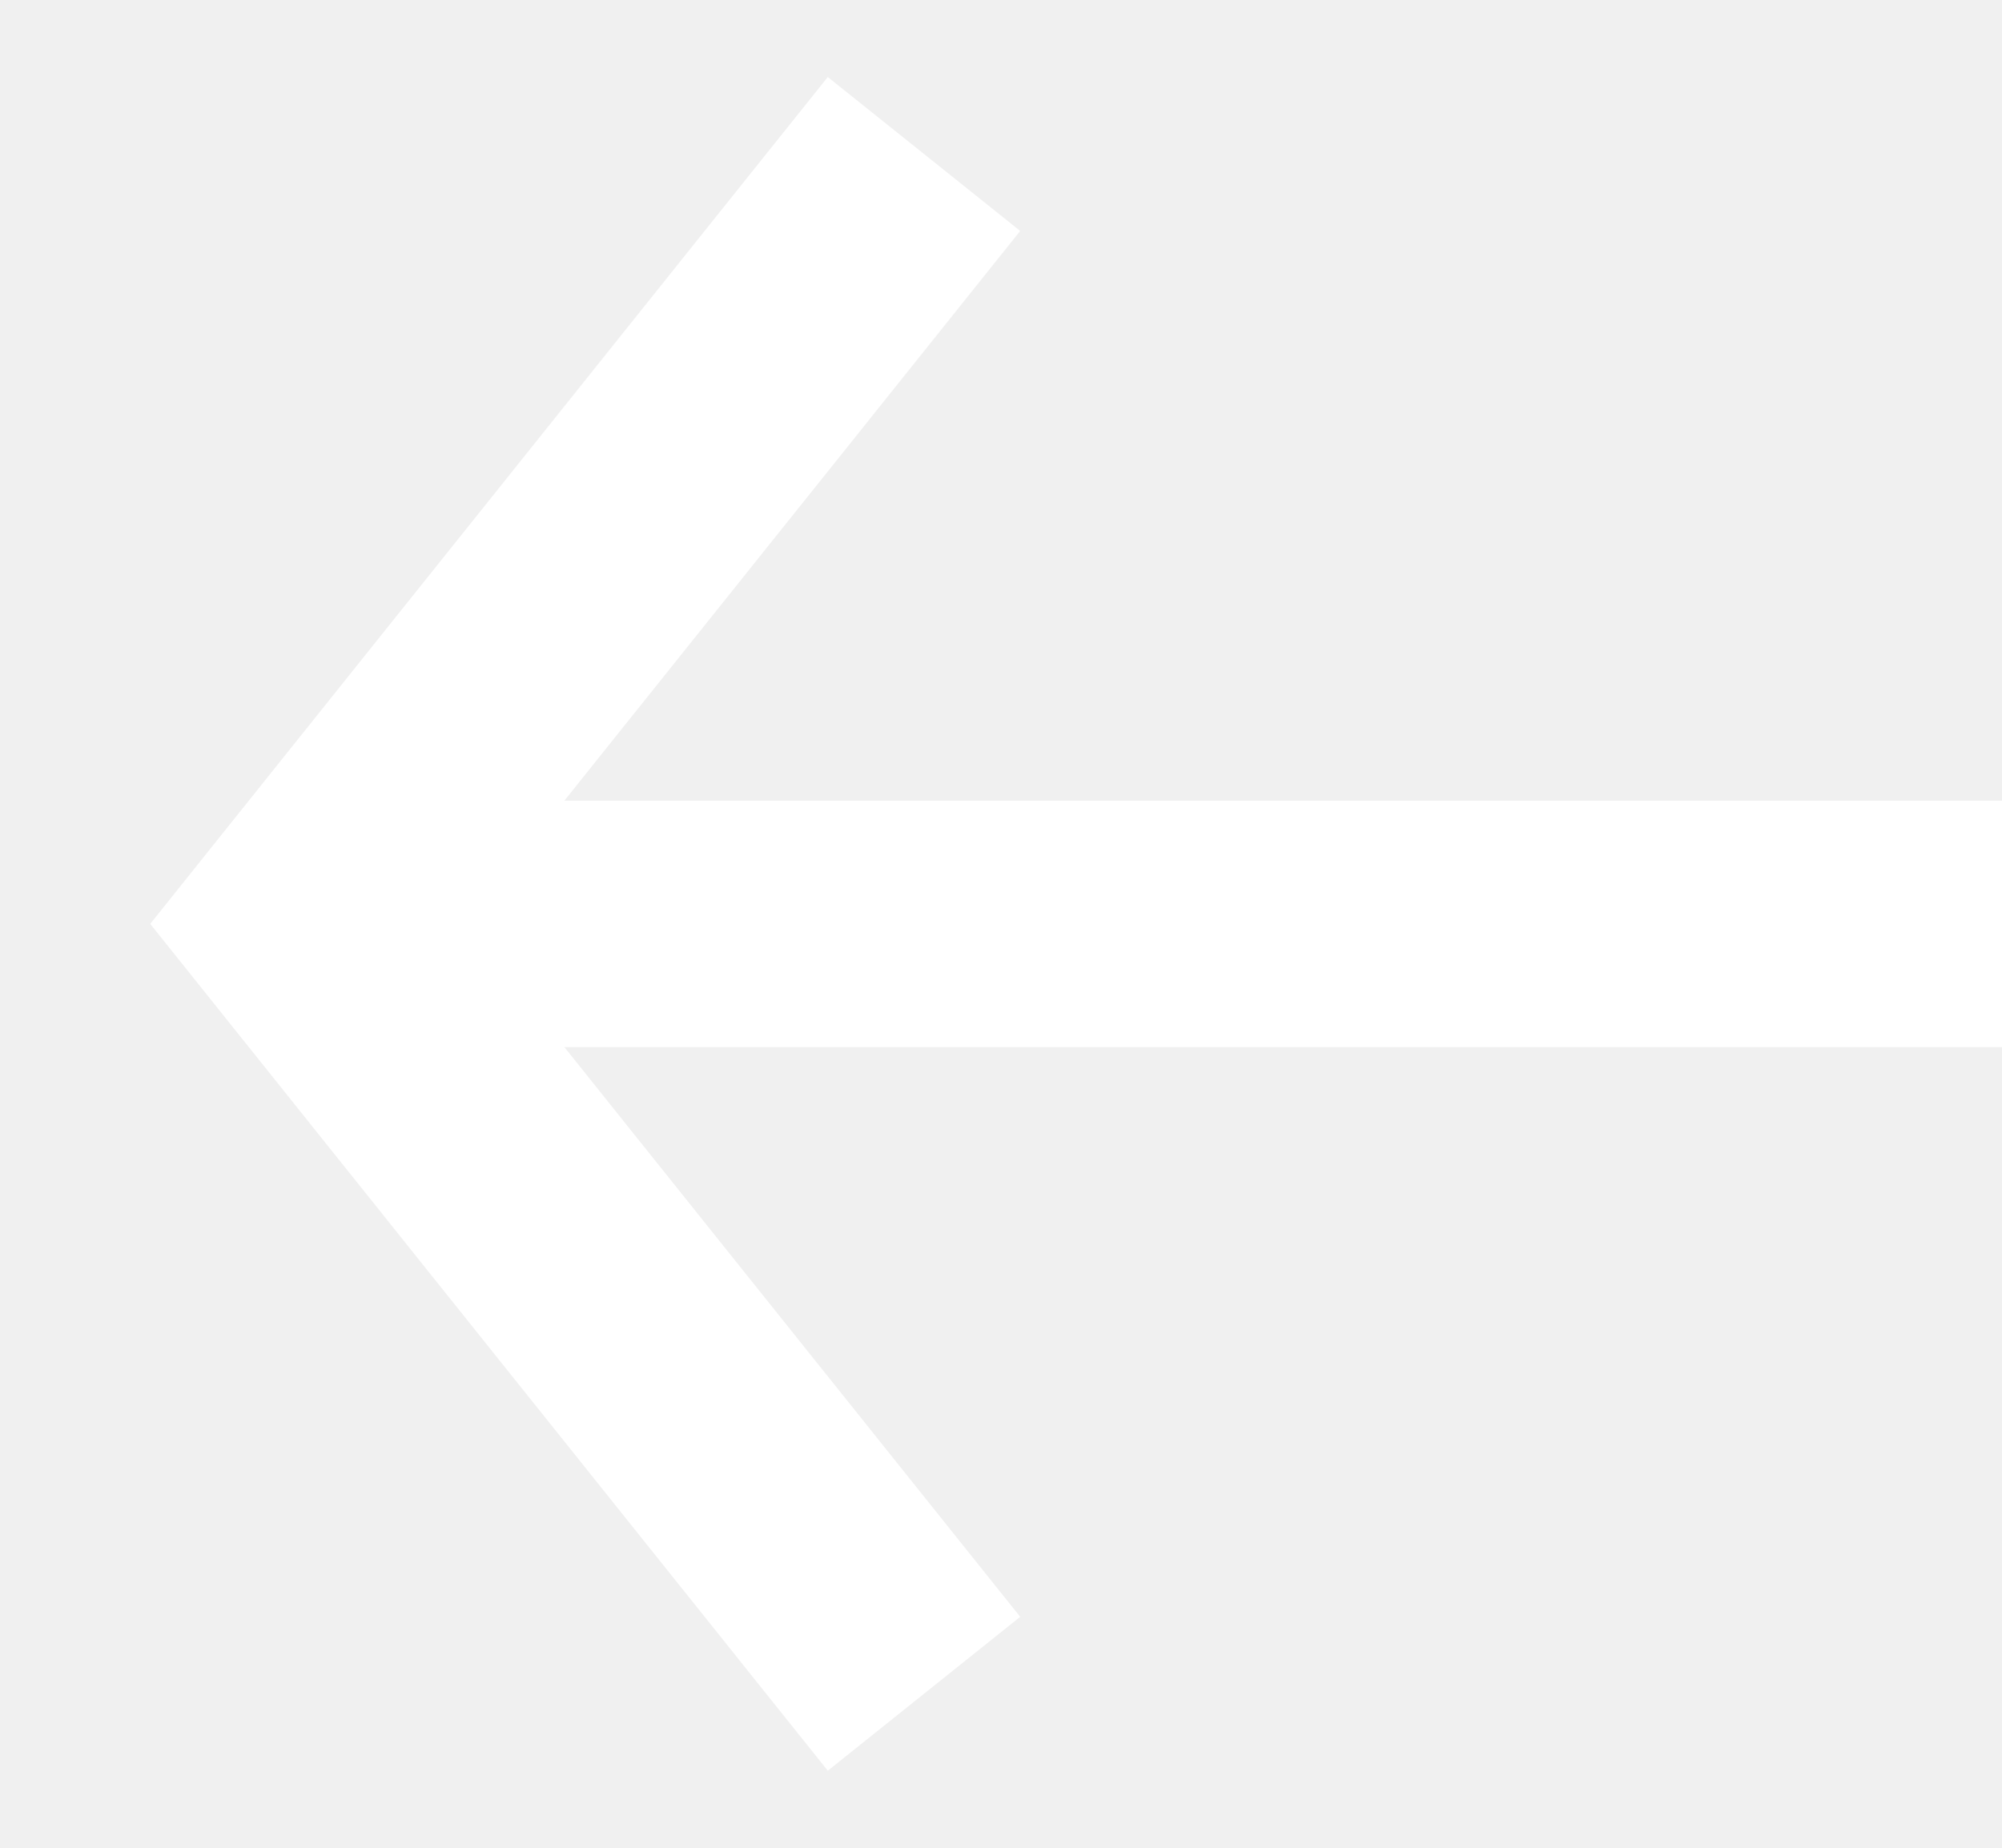
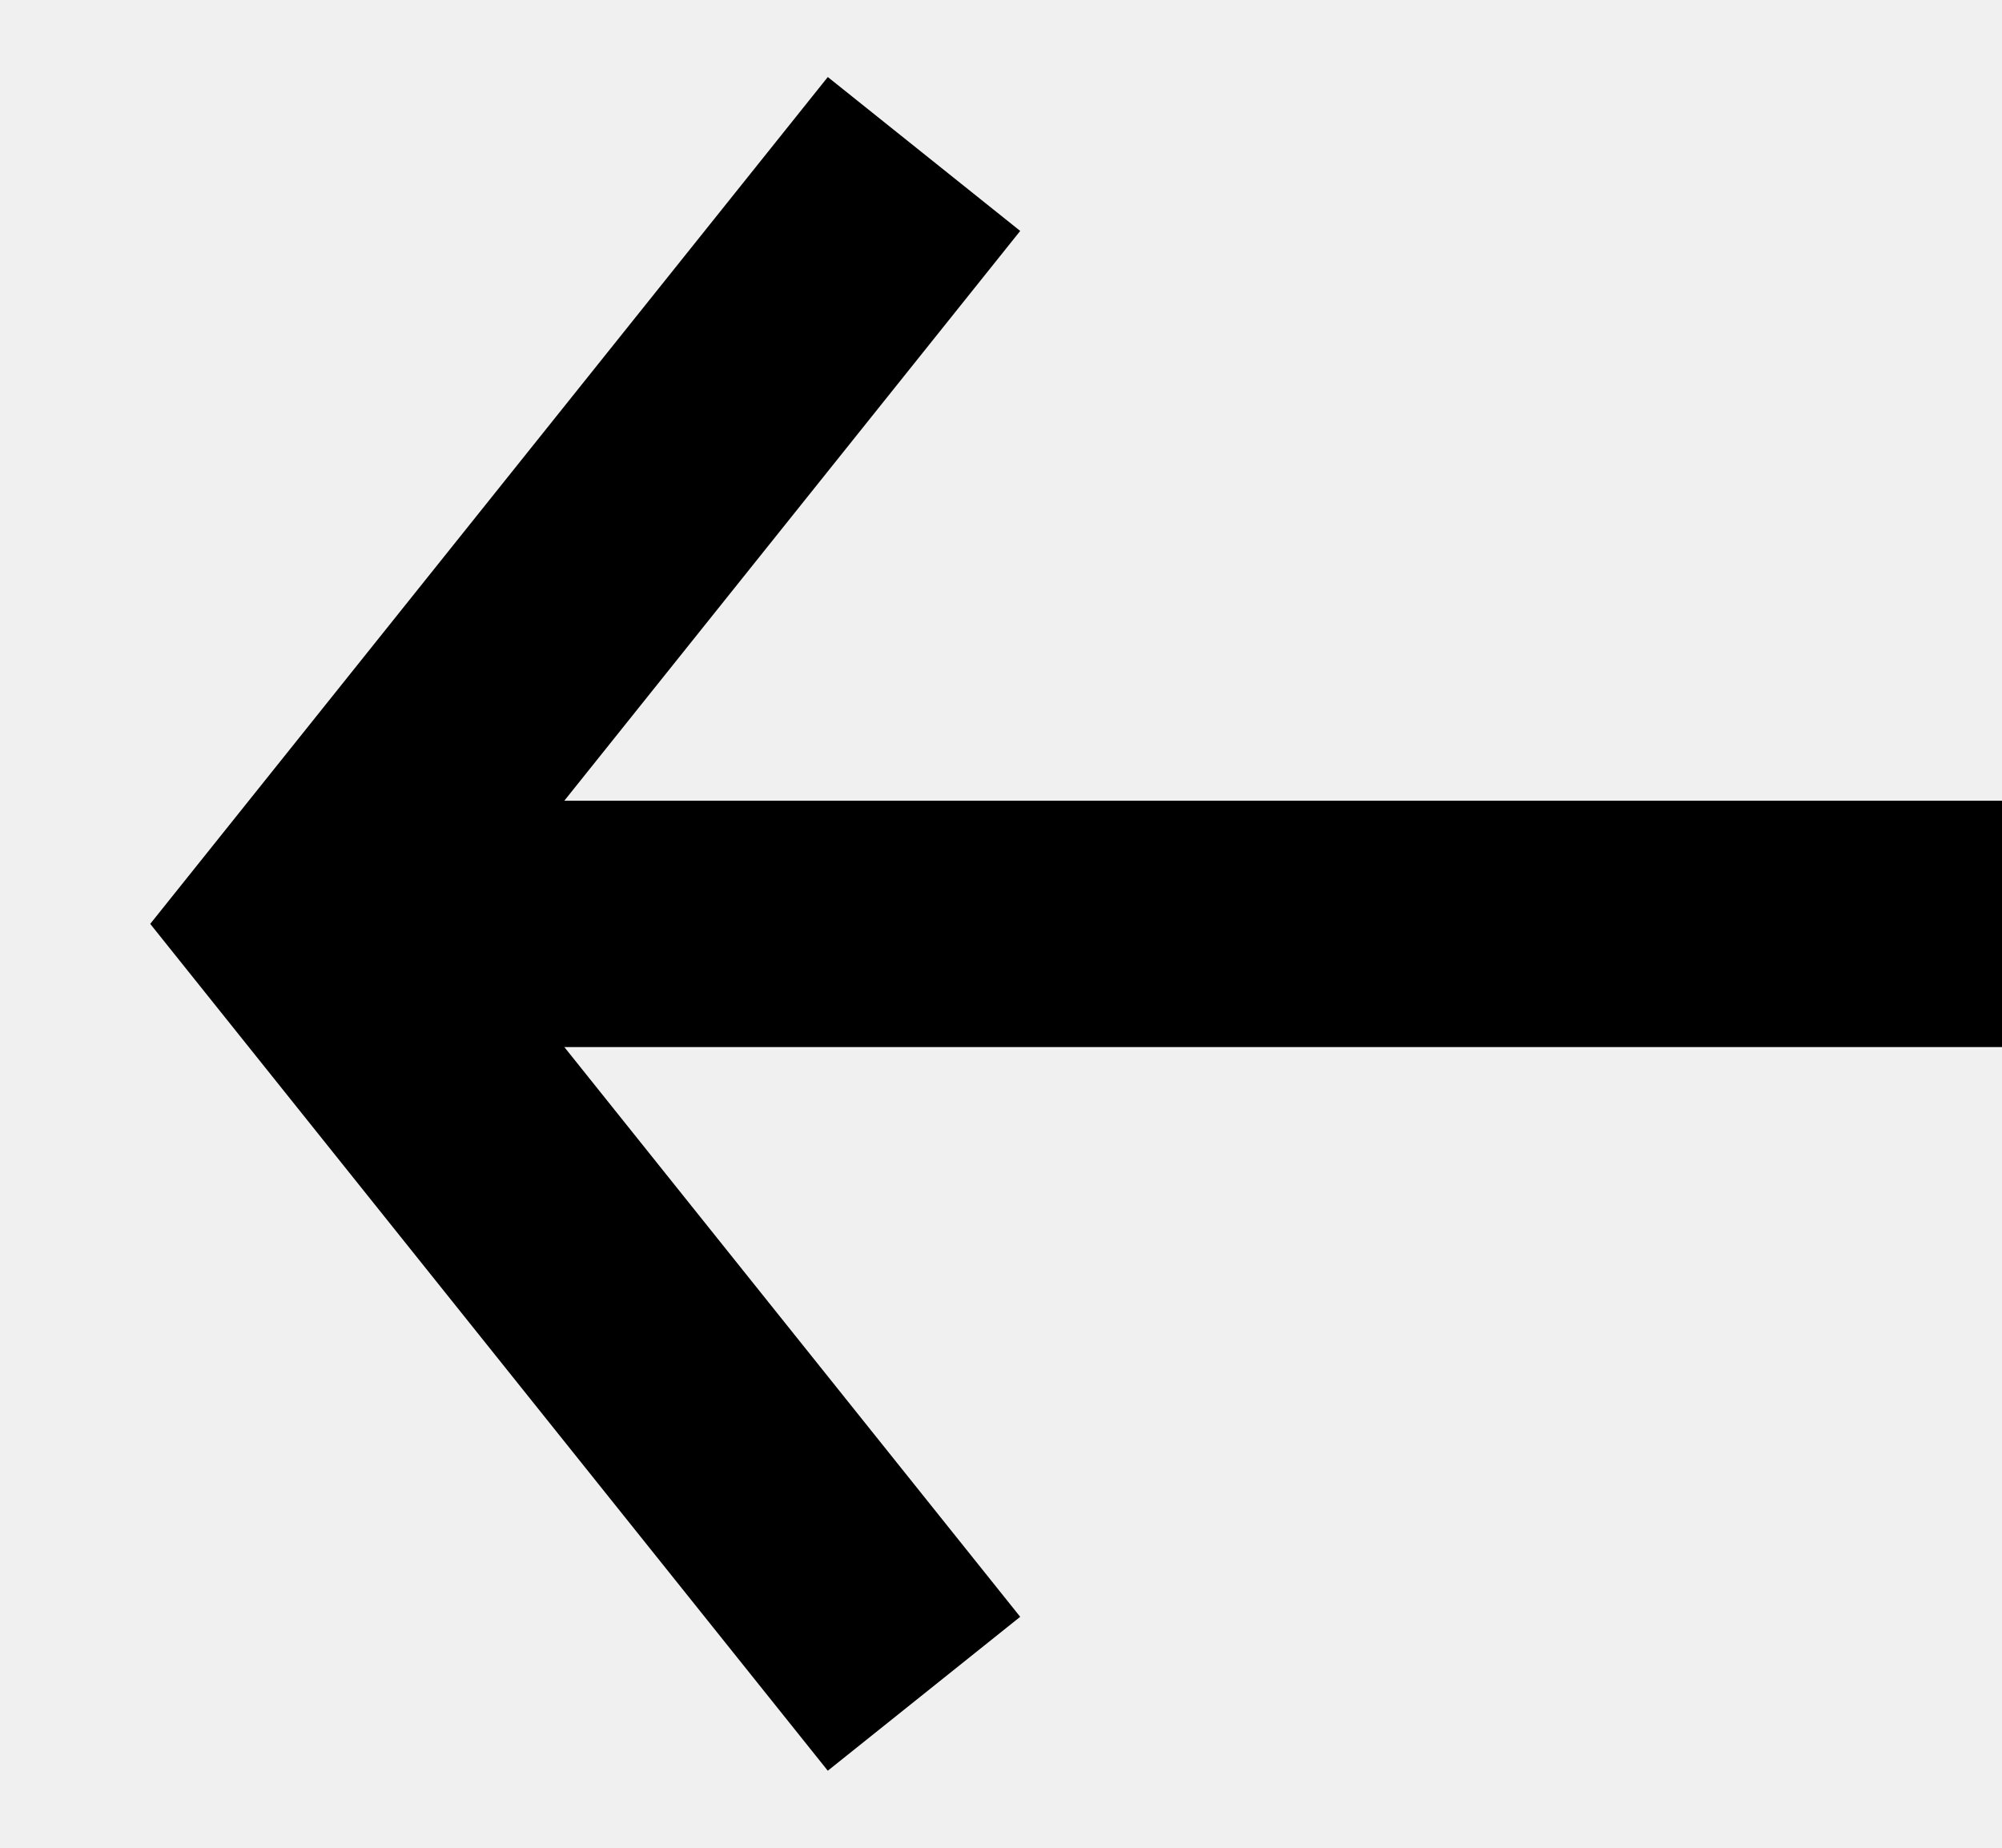
<svg xmlns="http://www.w3.org/2000/svg" width="13" height="12" viewBox="0 0 13 12" fill="none">
-   <rect x="13" y="6.8" width="11" height="1.6" transform="rotate(-180 13 6.80005)" fill="white" />
-   <path d="M6 11L2 6L6 1" stroke="white" stroke-width="1.6" />
+   <rect x="13" y="6.8" width="11" height="1.6" transform="rotate(-180 13 6.80005)" fill="currentColor" />
+   <path d="M6 11L2 6L6 1" stroke="currentColor" stroke-width="1.6" />
</svg>
